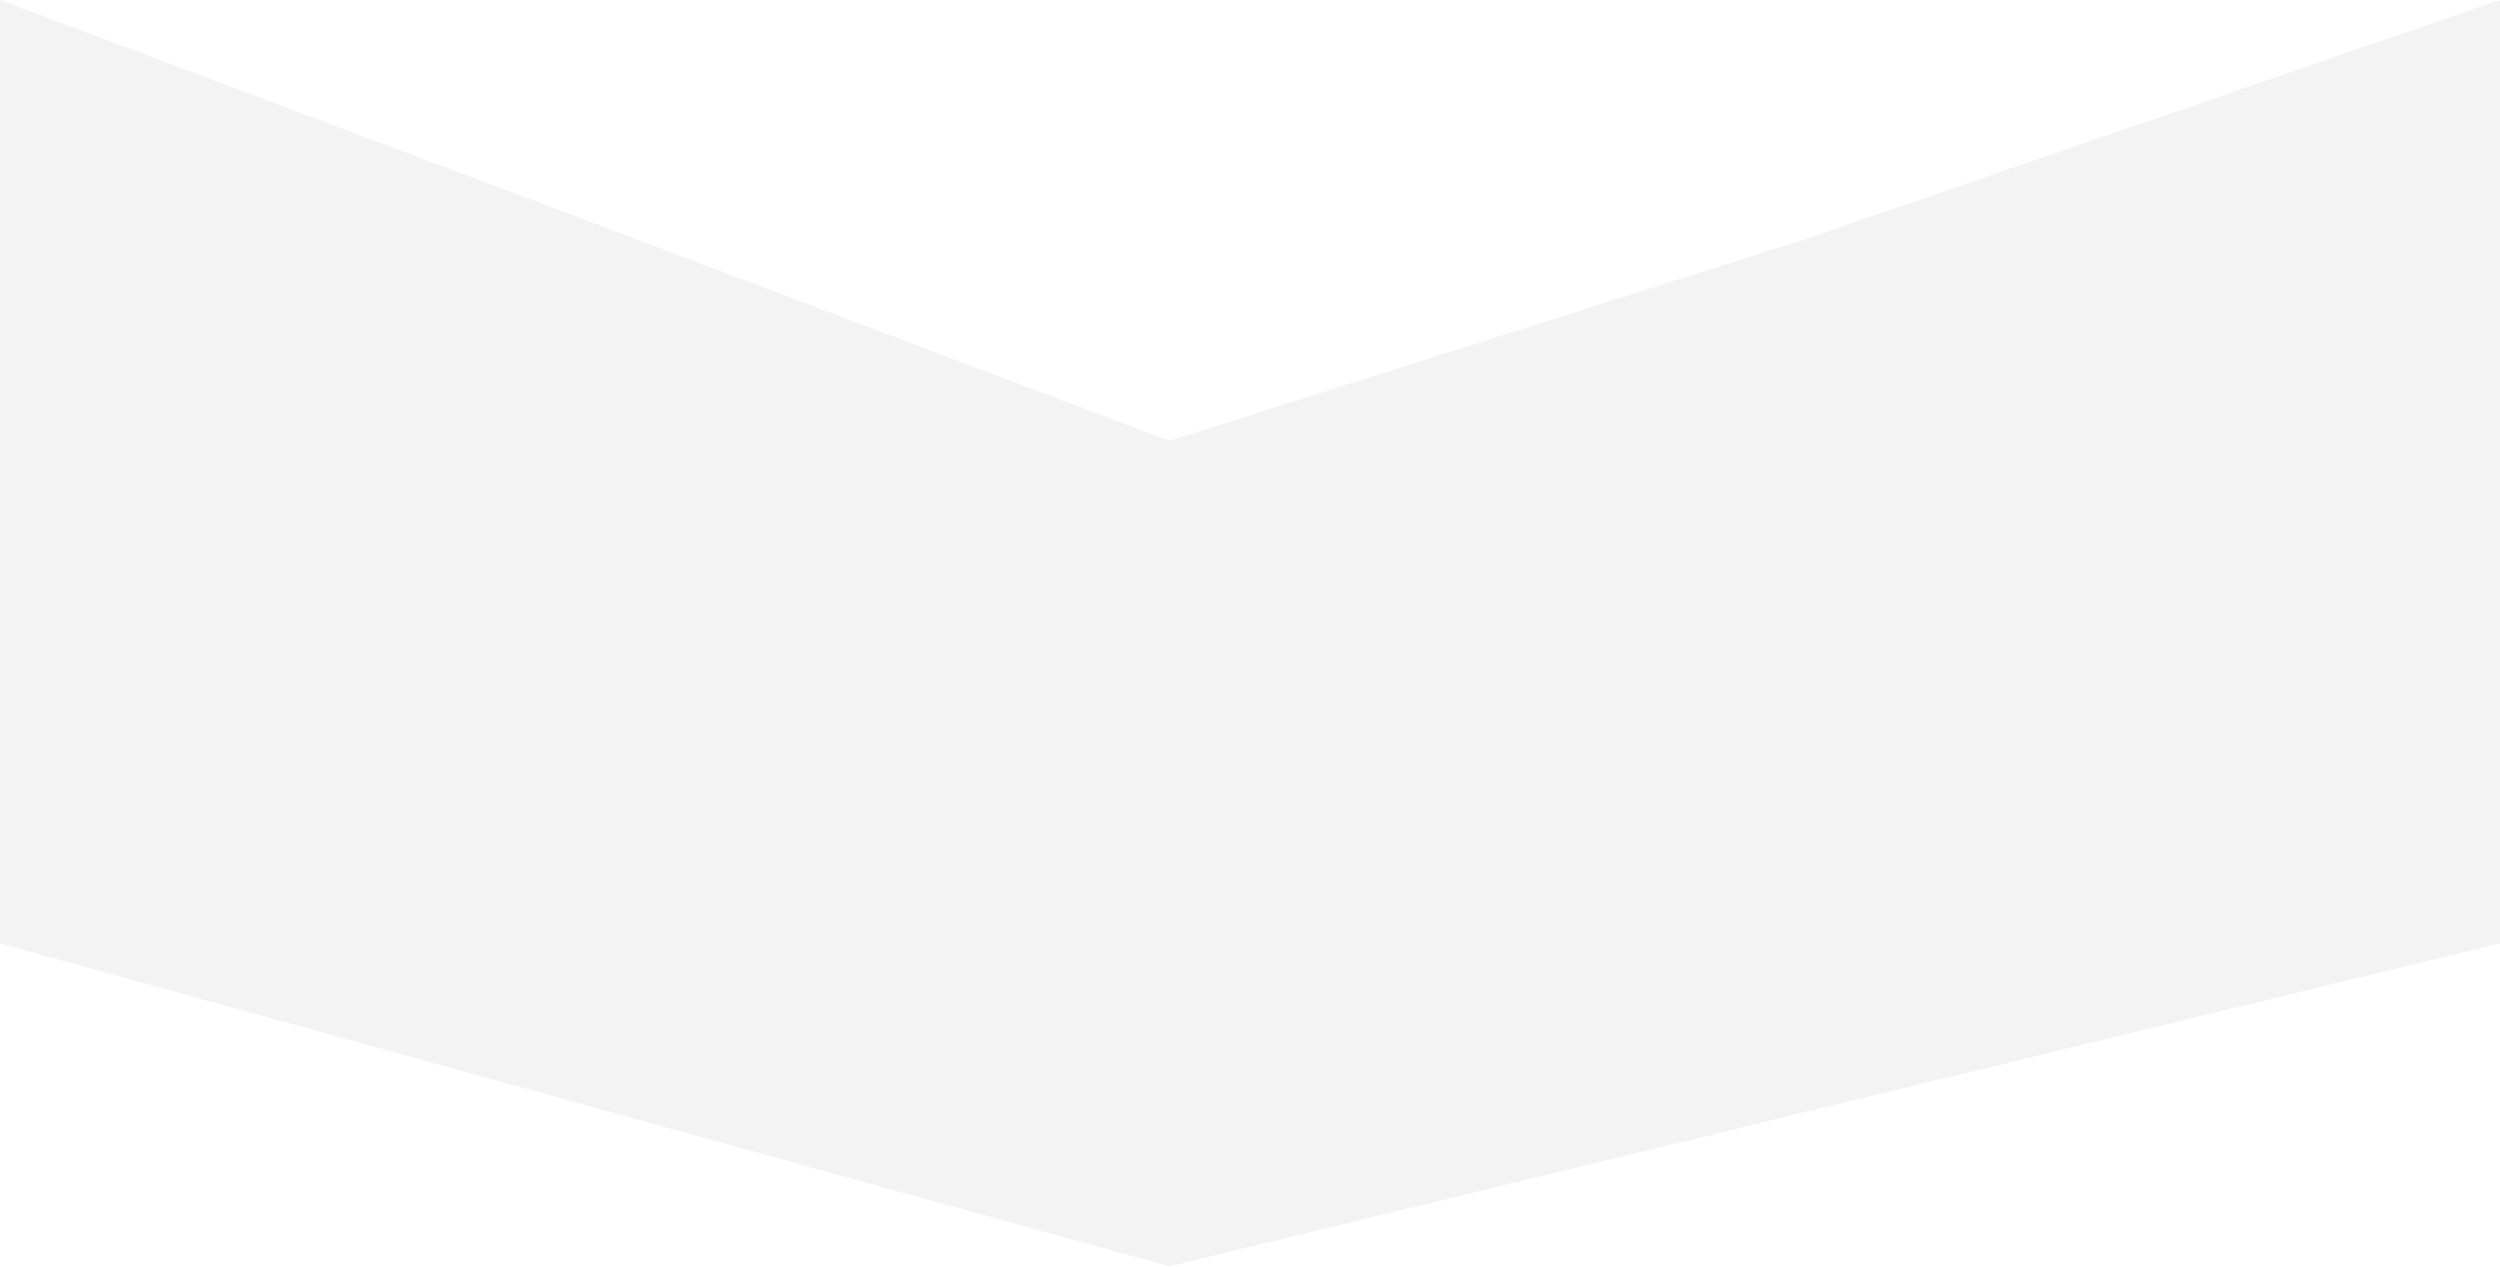
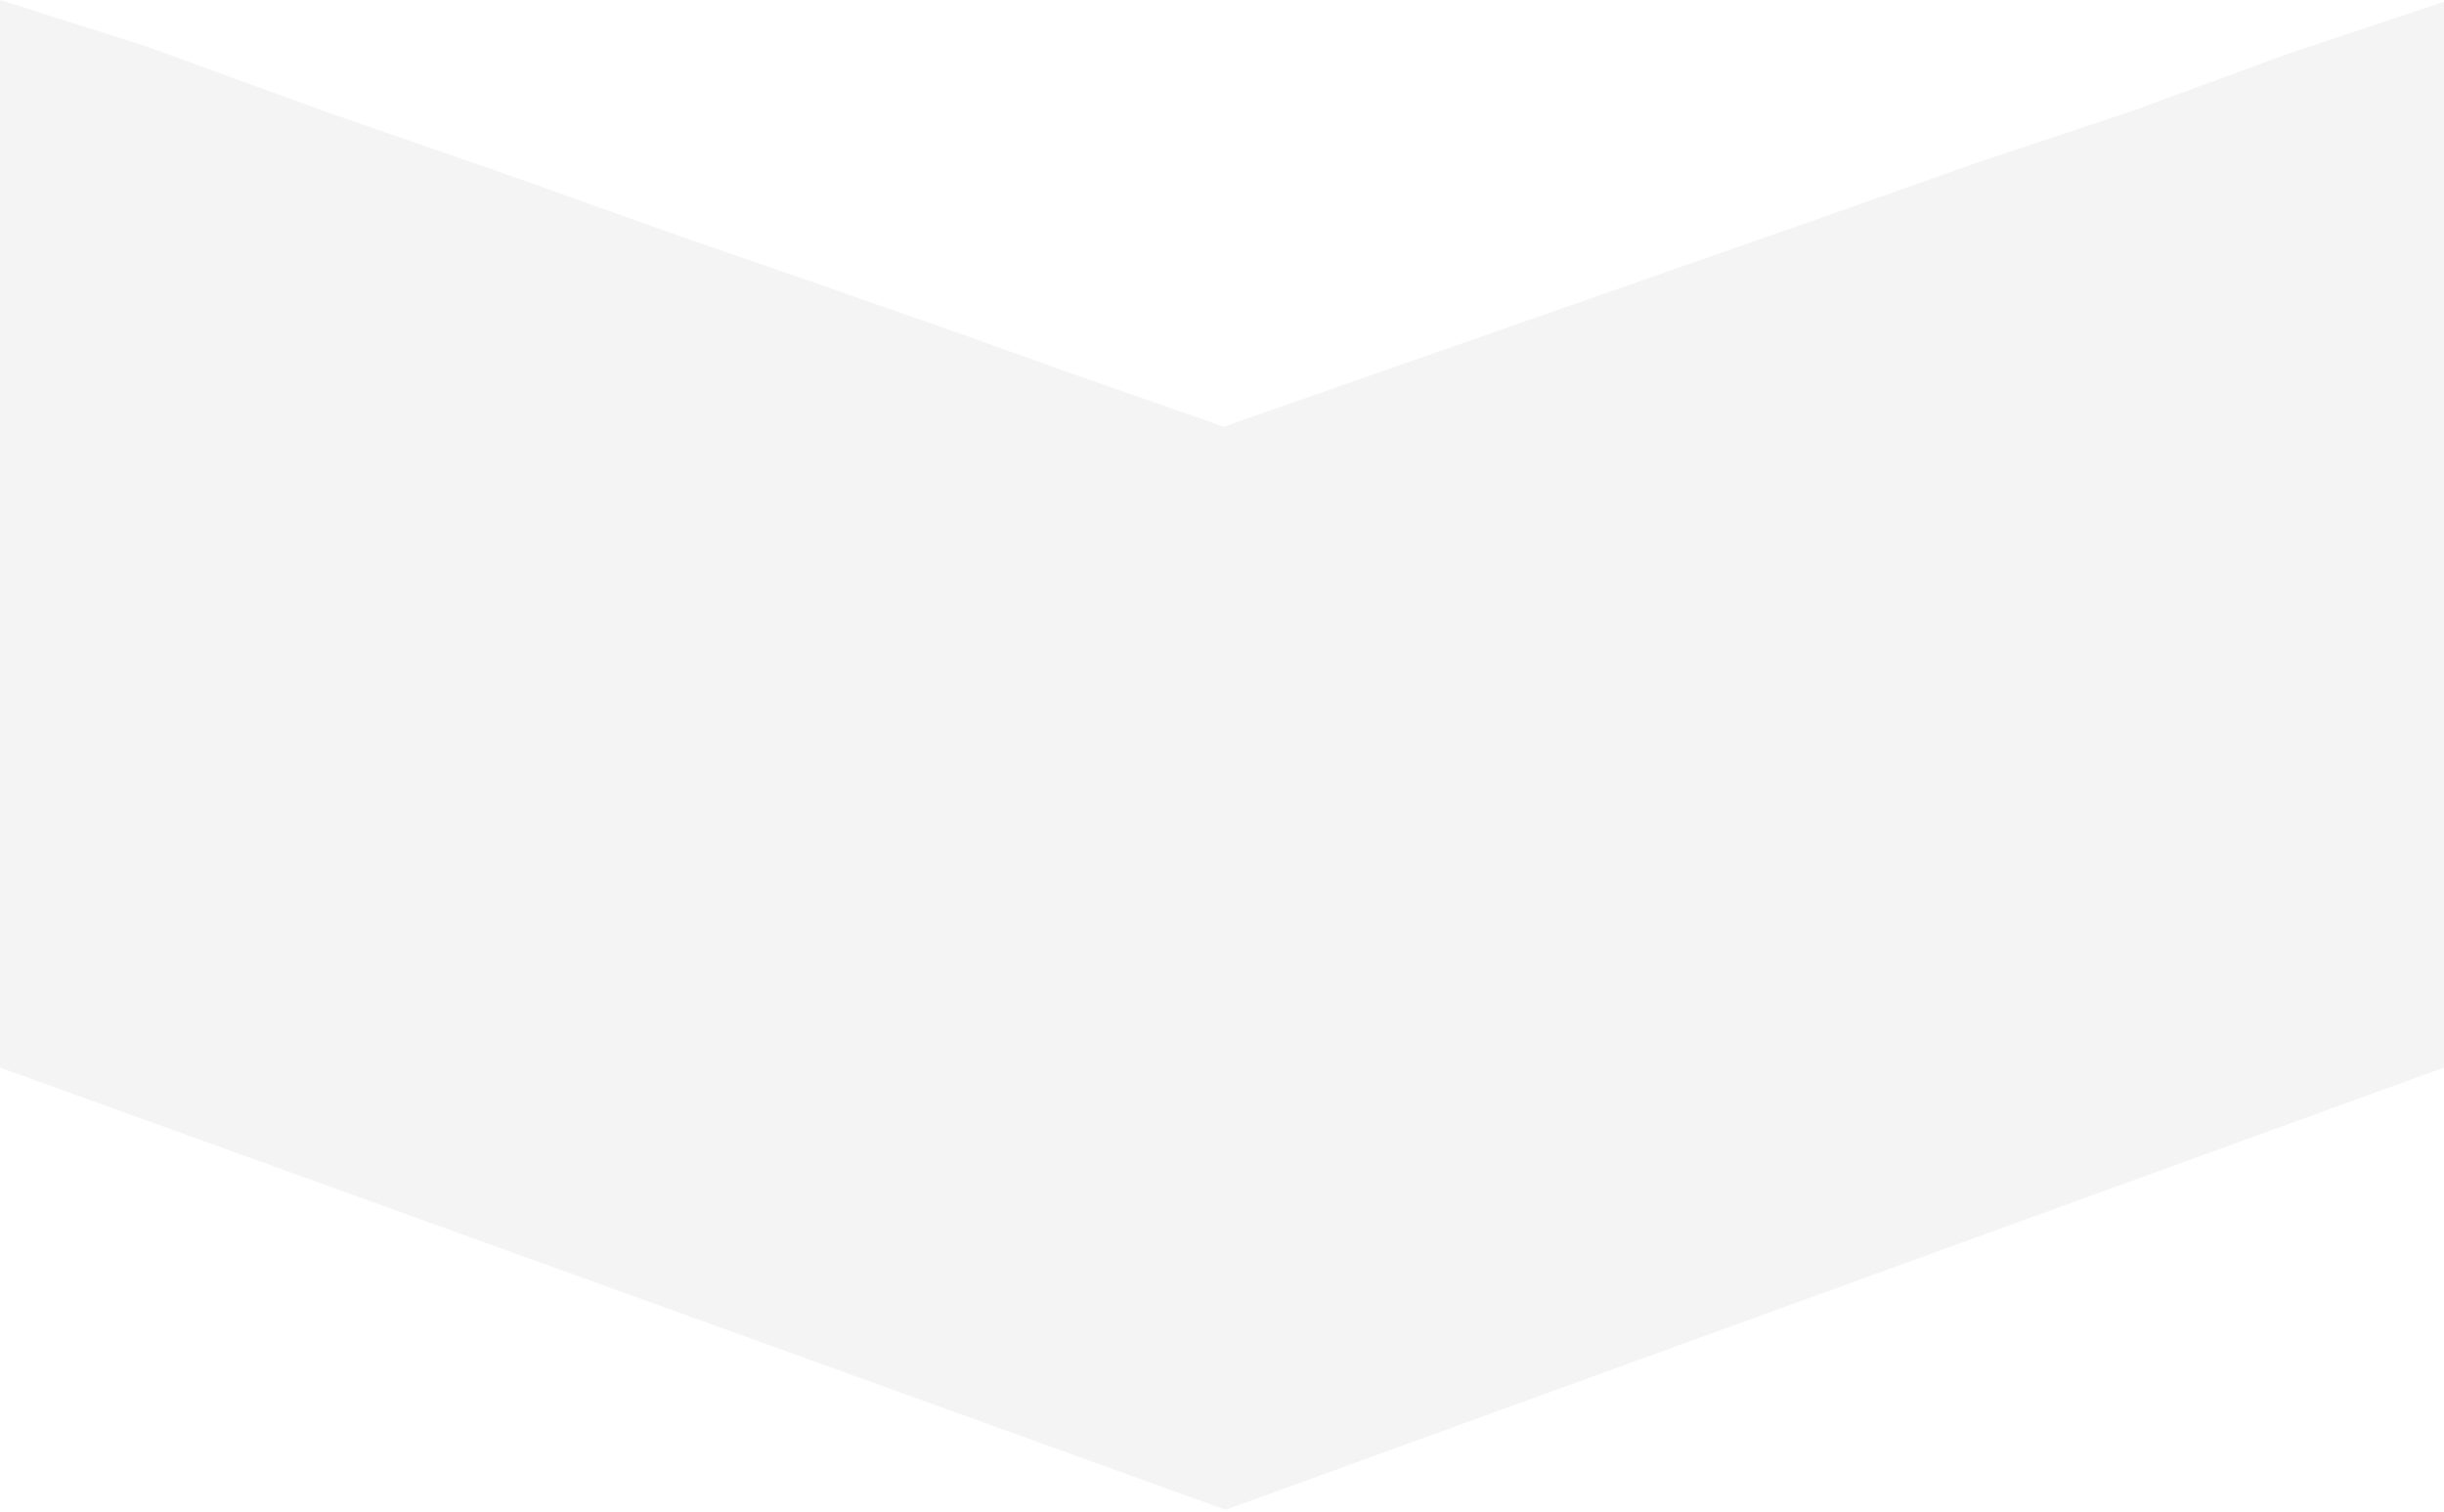
- <svg xmlns="http://www.w3.org/2000/svg" width="1378" height="698" viewBox="0 0 1378 698" fill="none">
-   <path d="M1378 0V520L644.613 698L0 520V0L308.688 116L644.613 243L994.662 132L1378 0Z" fill="#F3F3F3" />
+ <svg xmlns="http://www.w3.org/2000/svg" width="1366" height="845" viewBox="0 0 1366 845" fill="none">
+   <path d="M1366 596.83L685 844.047L0 596.83V301.415V-0L82 26L183 62.802L281 96.733L379 131.665L455 157.953L535 185.953L595 207.444L684 238.529L1021 120.665L1105.75 90.665L1192.5 61.802L1279.25 29.877L1366 0.953V596.83Z" fill="#F4F4F4" />
</svg>
